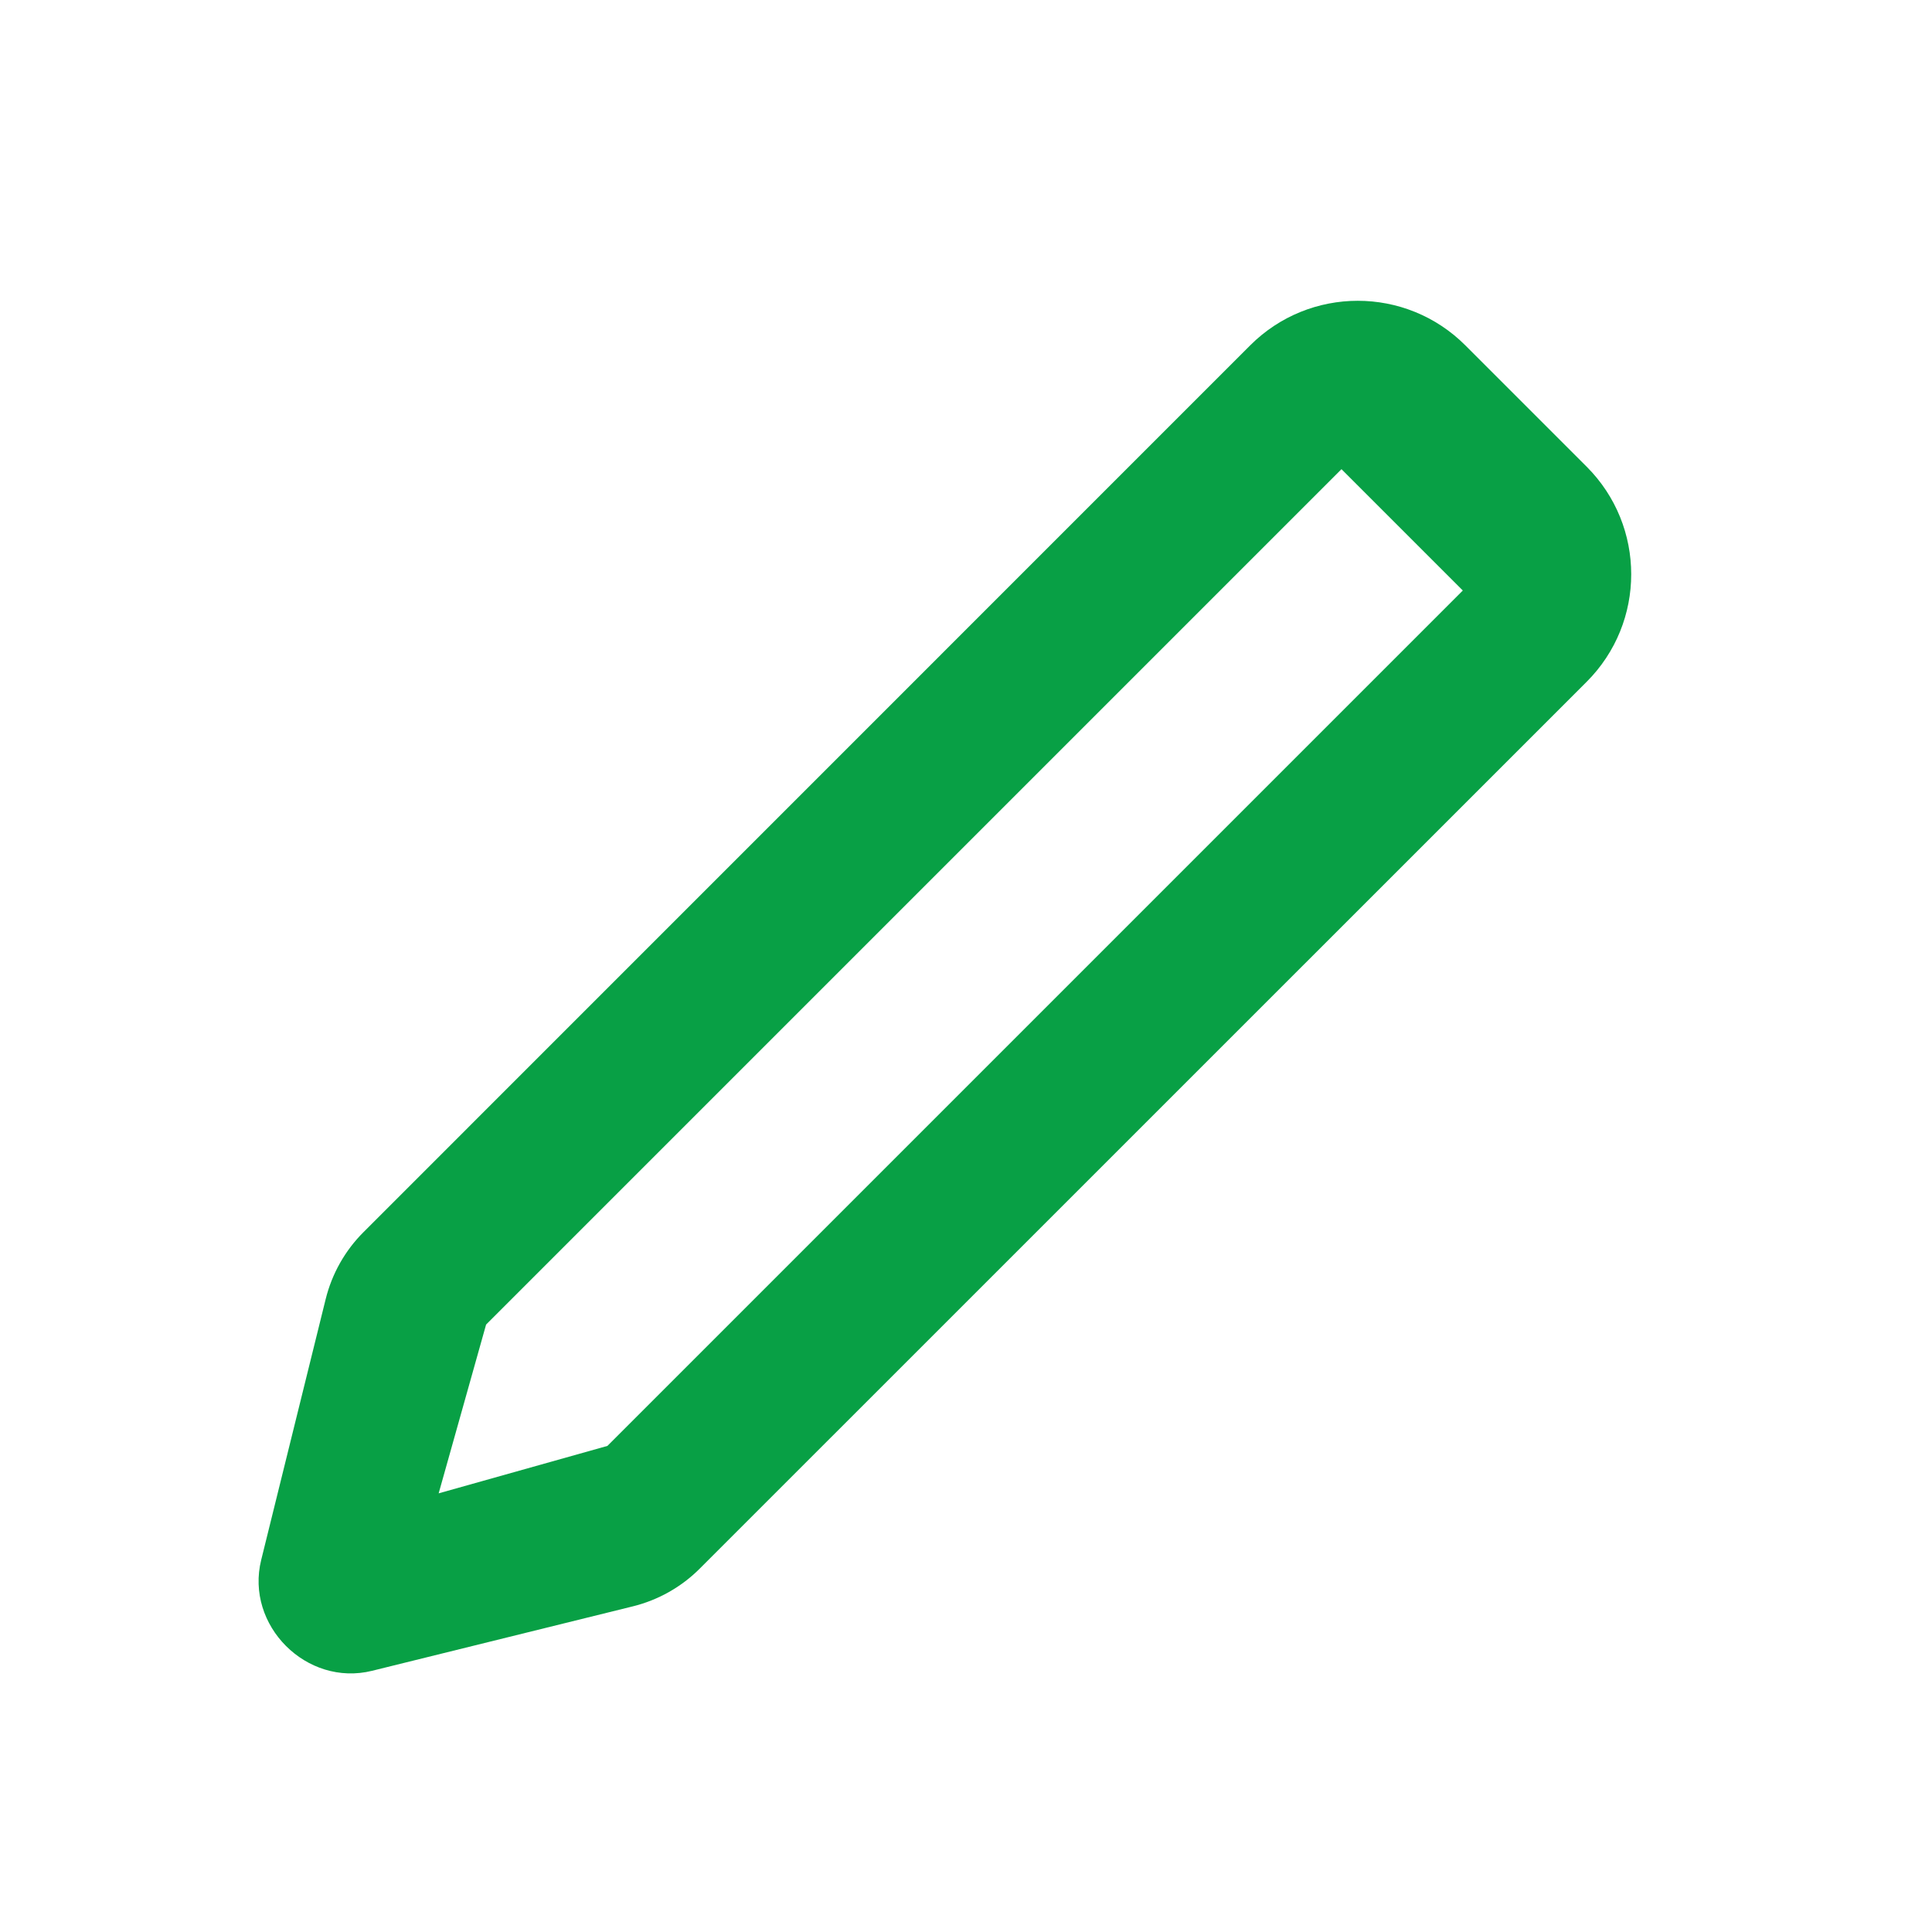
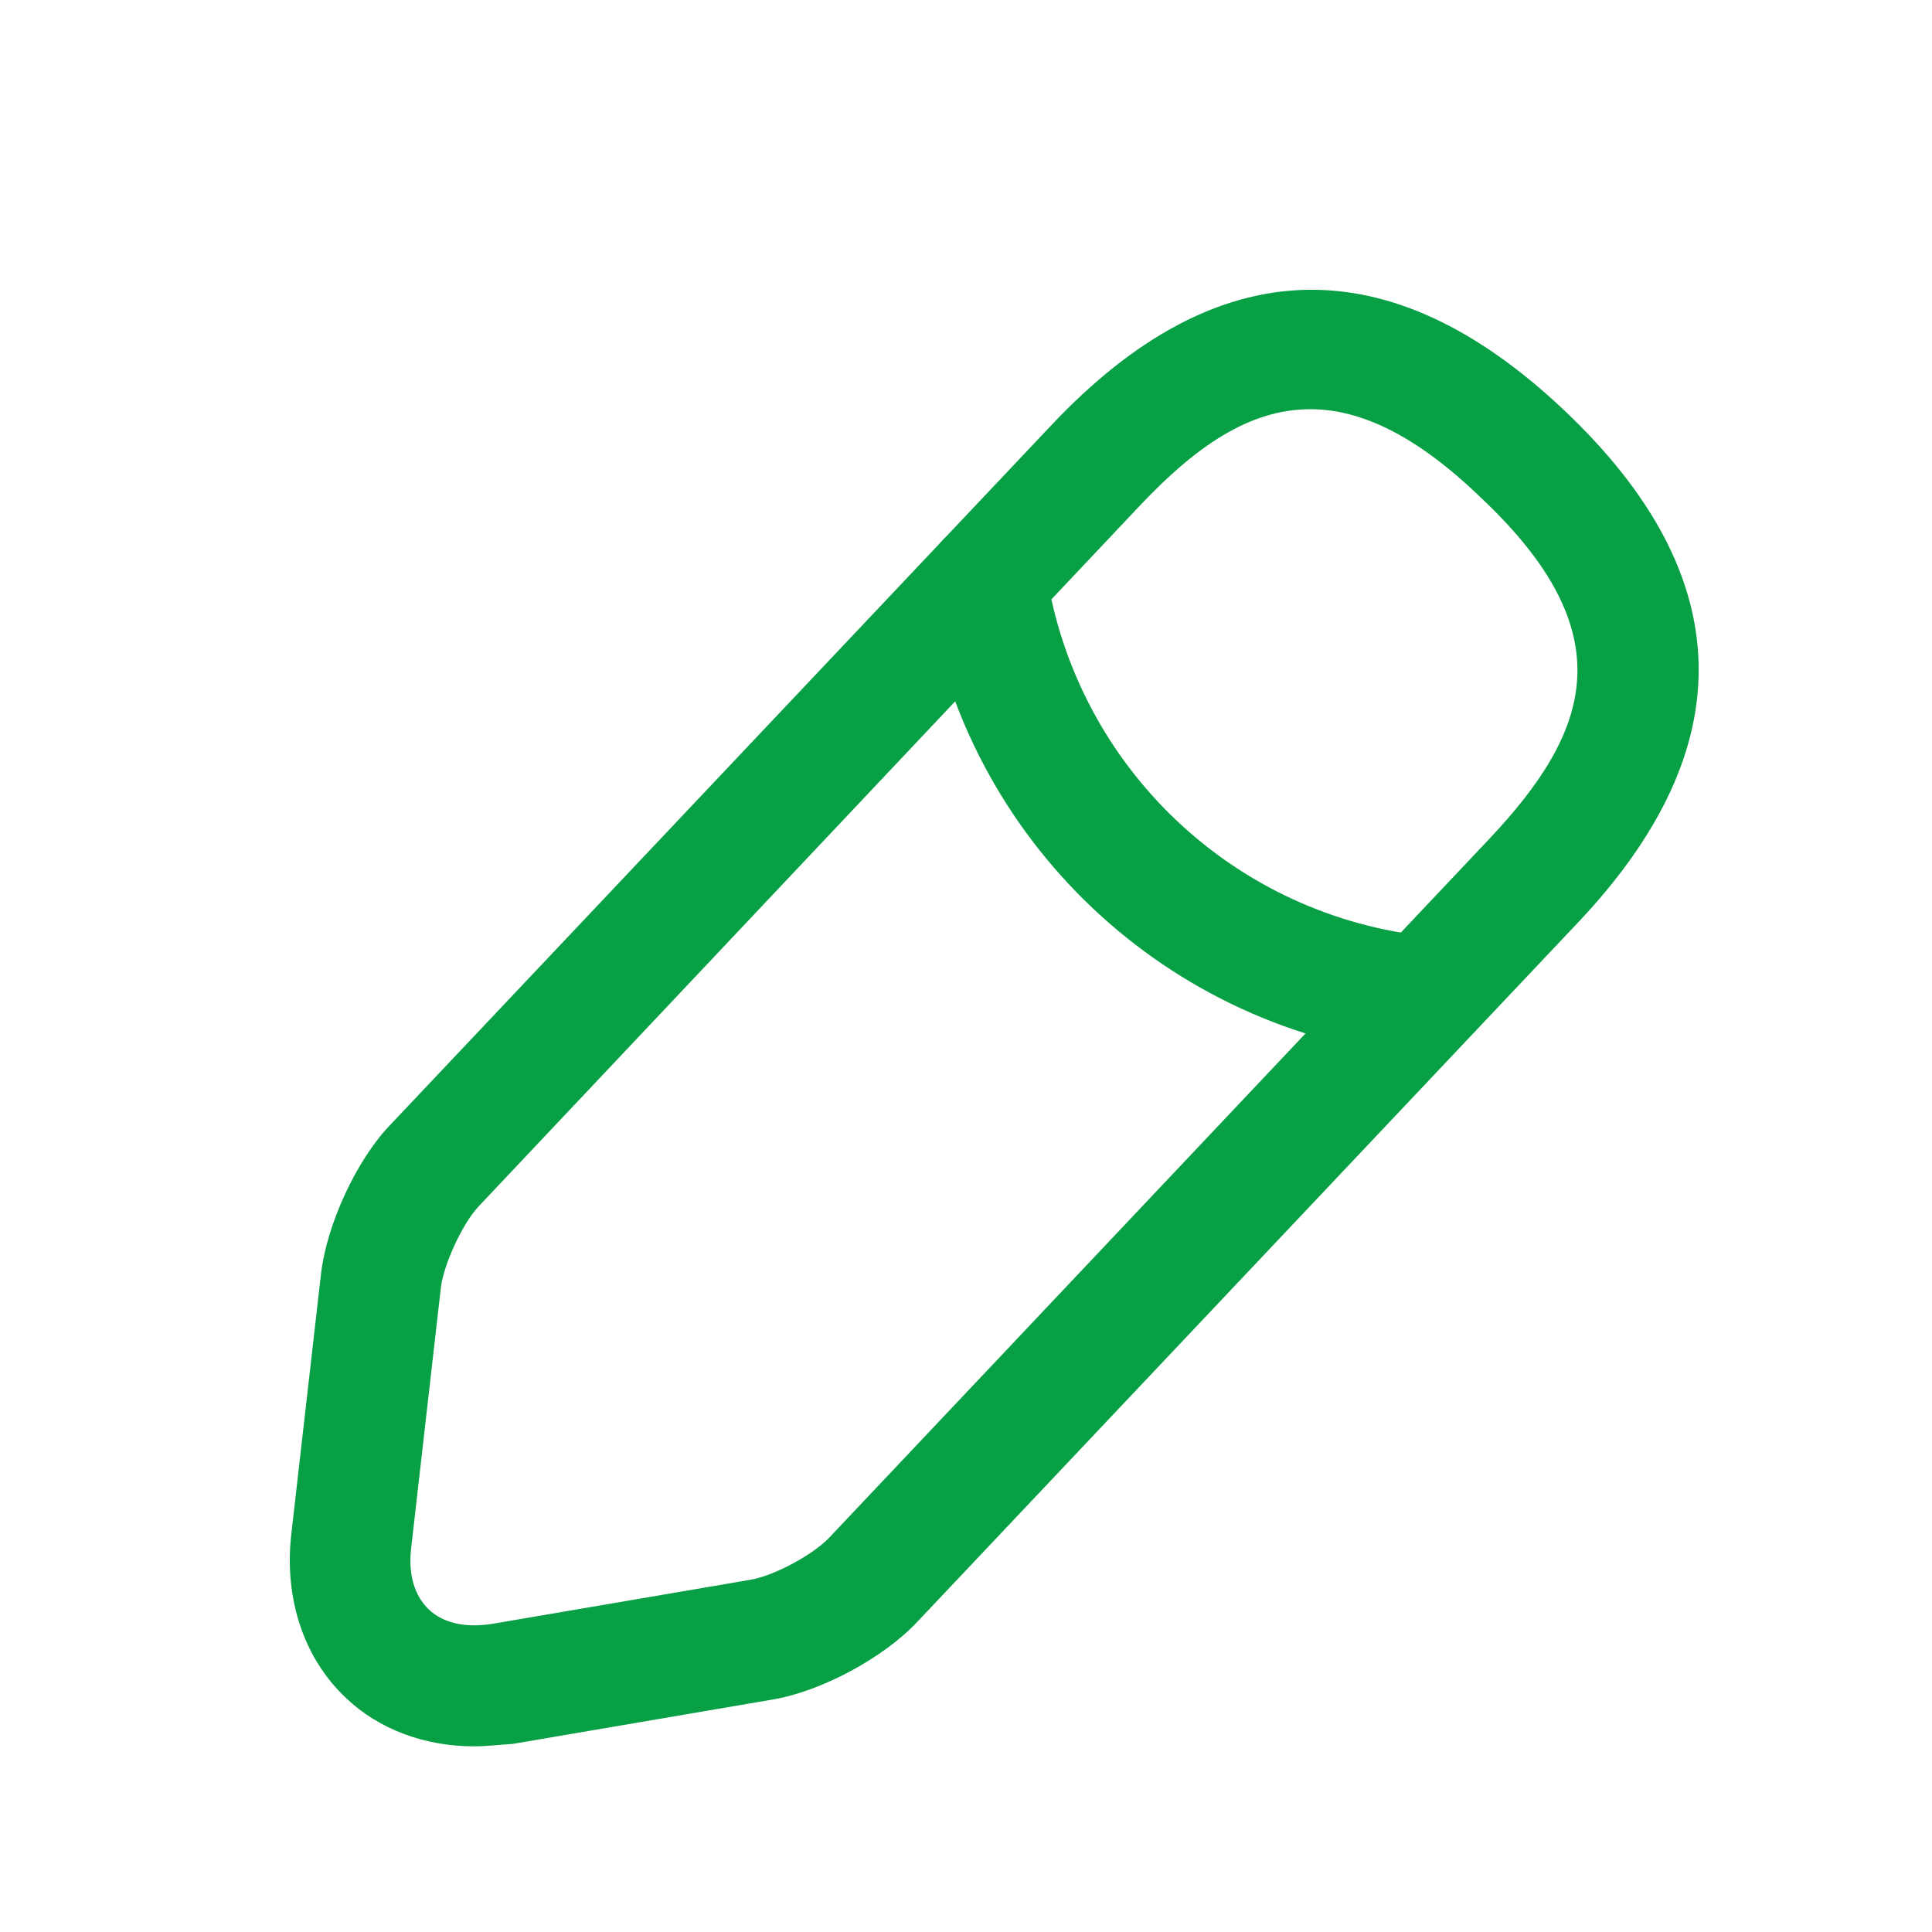
<svg xmlns="http://www.w3.org/2000/svg" width="20" height="20" viewBox="0 0 20 20" fill="none">
-   <path d="M12.942 3.575C13.557 2.96 14.554 2.96 15.169 3.575L16.425 4.831C17.04 5.446 17.04 6.443 16.425 7.058L7.246 16.236C7.055 16.428 6.814 16.564 6.551 16.629L3.852 17.296C3.174 17.464 2.536 16.826 2.704 16.148L3.371 13.45C3.436 13.186 3.572 12.945 3.764 12.754L12.942 3.575ZM13.887 4.857L5.032 13.712L4.541 15.459L6.288 14.968L15.143 6.113L13.887 4.857Z" fill="#08A045" />
+   <path d="M4.907 18.078C4.398 18.078 3.923 17.903 3.582 17.578C3.148 17.17 2.94 16.553 3.015 15.886L3.323 13.187C3.382 12.678 3.69 12.003 4.048 11.636L10.89 4.395C12.598 2.586 14.382 2.536 16.19 4.245C17.998 5.953 18.048 7.736 16.34 9.545L9.498 16.787C9.148 17.162 8.498 17.512 7.99 17.595L5.307 18.053C5.165 18.061 5.04 18.078 4.907 18.078ZM13.565 4.236C12.923 4.236 12.365 4.636 11.798 5.236L4.957 12.486C4.79 12.662 4.598 13.078 4.565 13.32L4.257 16.02C4.223 16.295 4.29 16.52 4.44 16.662C4.59 16.803 4.815 16.853 5.09 16.811L7.773 16.353C8.015 16.311 8.415 16.095 8.582 15.92L15.423 8.678C16.457 7.578 16.832 6.561 15.323 5.145C14.657 4.503 14.082 4.236 13.565 4.236Z" fill="#08A045" />
+   <path d="M14.74 10.938C14.723 10.938 14.698 10.938 14.682 10.938C12.082 10.679 9.99 8.704 9.59 6.121C9.54 5.779 9.773 5.463 10.115 5.404C10.457 5.354 10.773 5.588 10.832 5.929C11.148 7.946 12.782 9.496 14.815 9.696C15.157 9.729 15.407 10.037 15.373 10.379C15.332 10.696 15.057 10.938 14.74 10.938Z" fill="#08A045" />
</svg>
